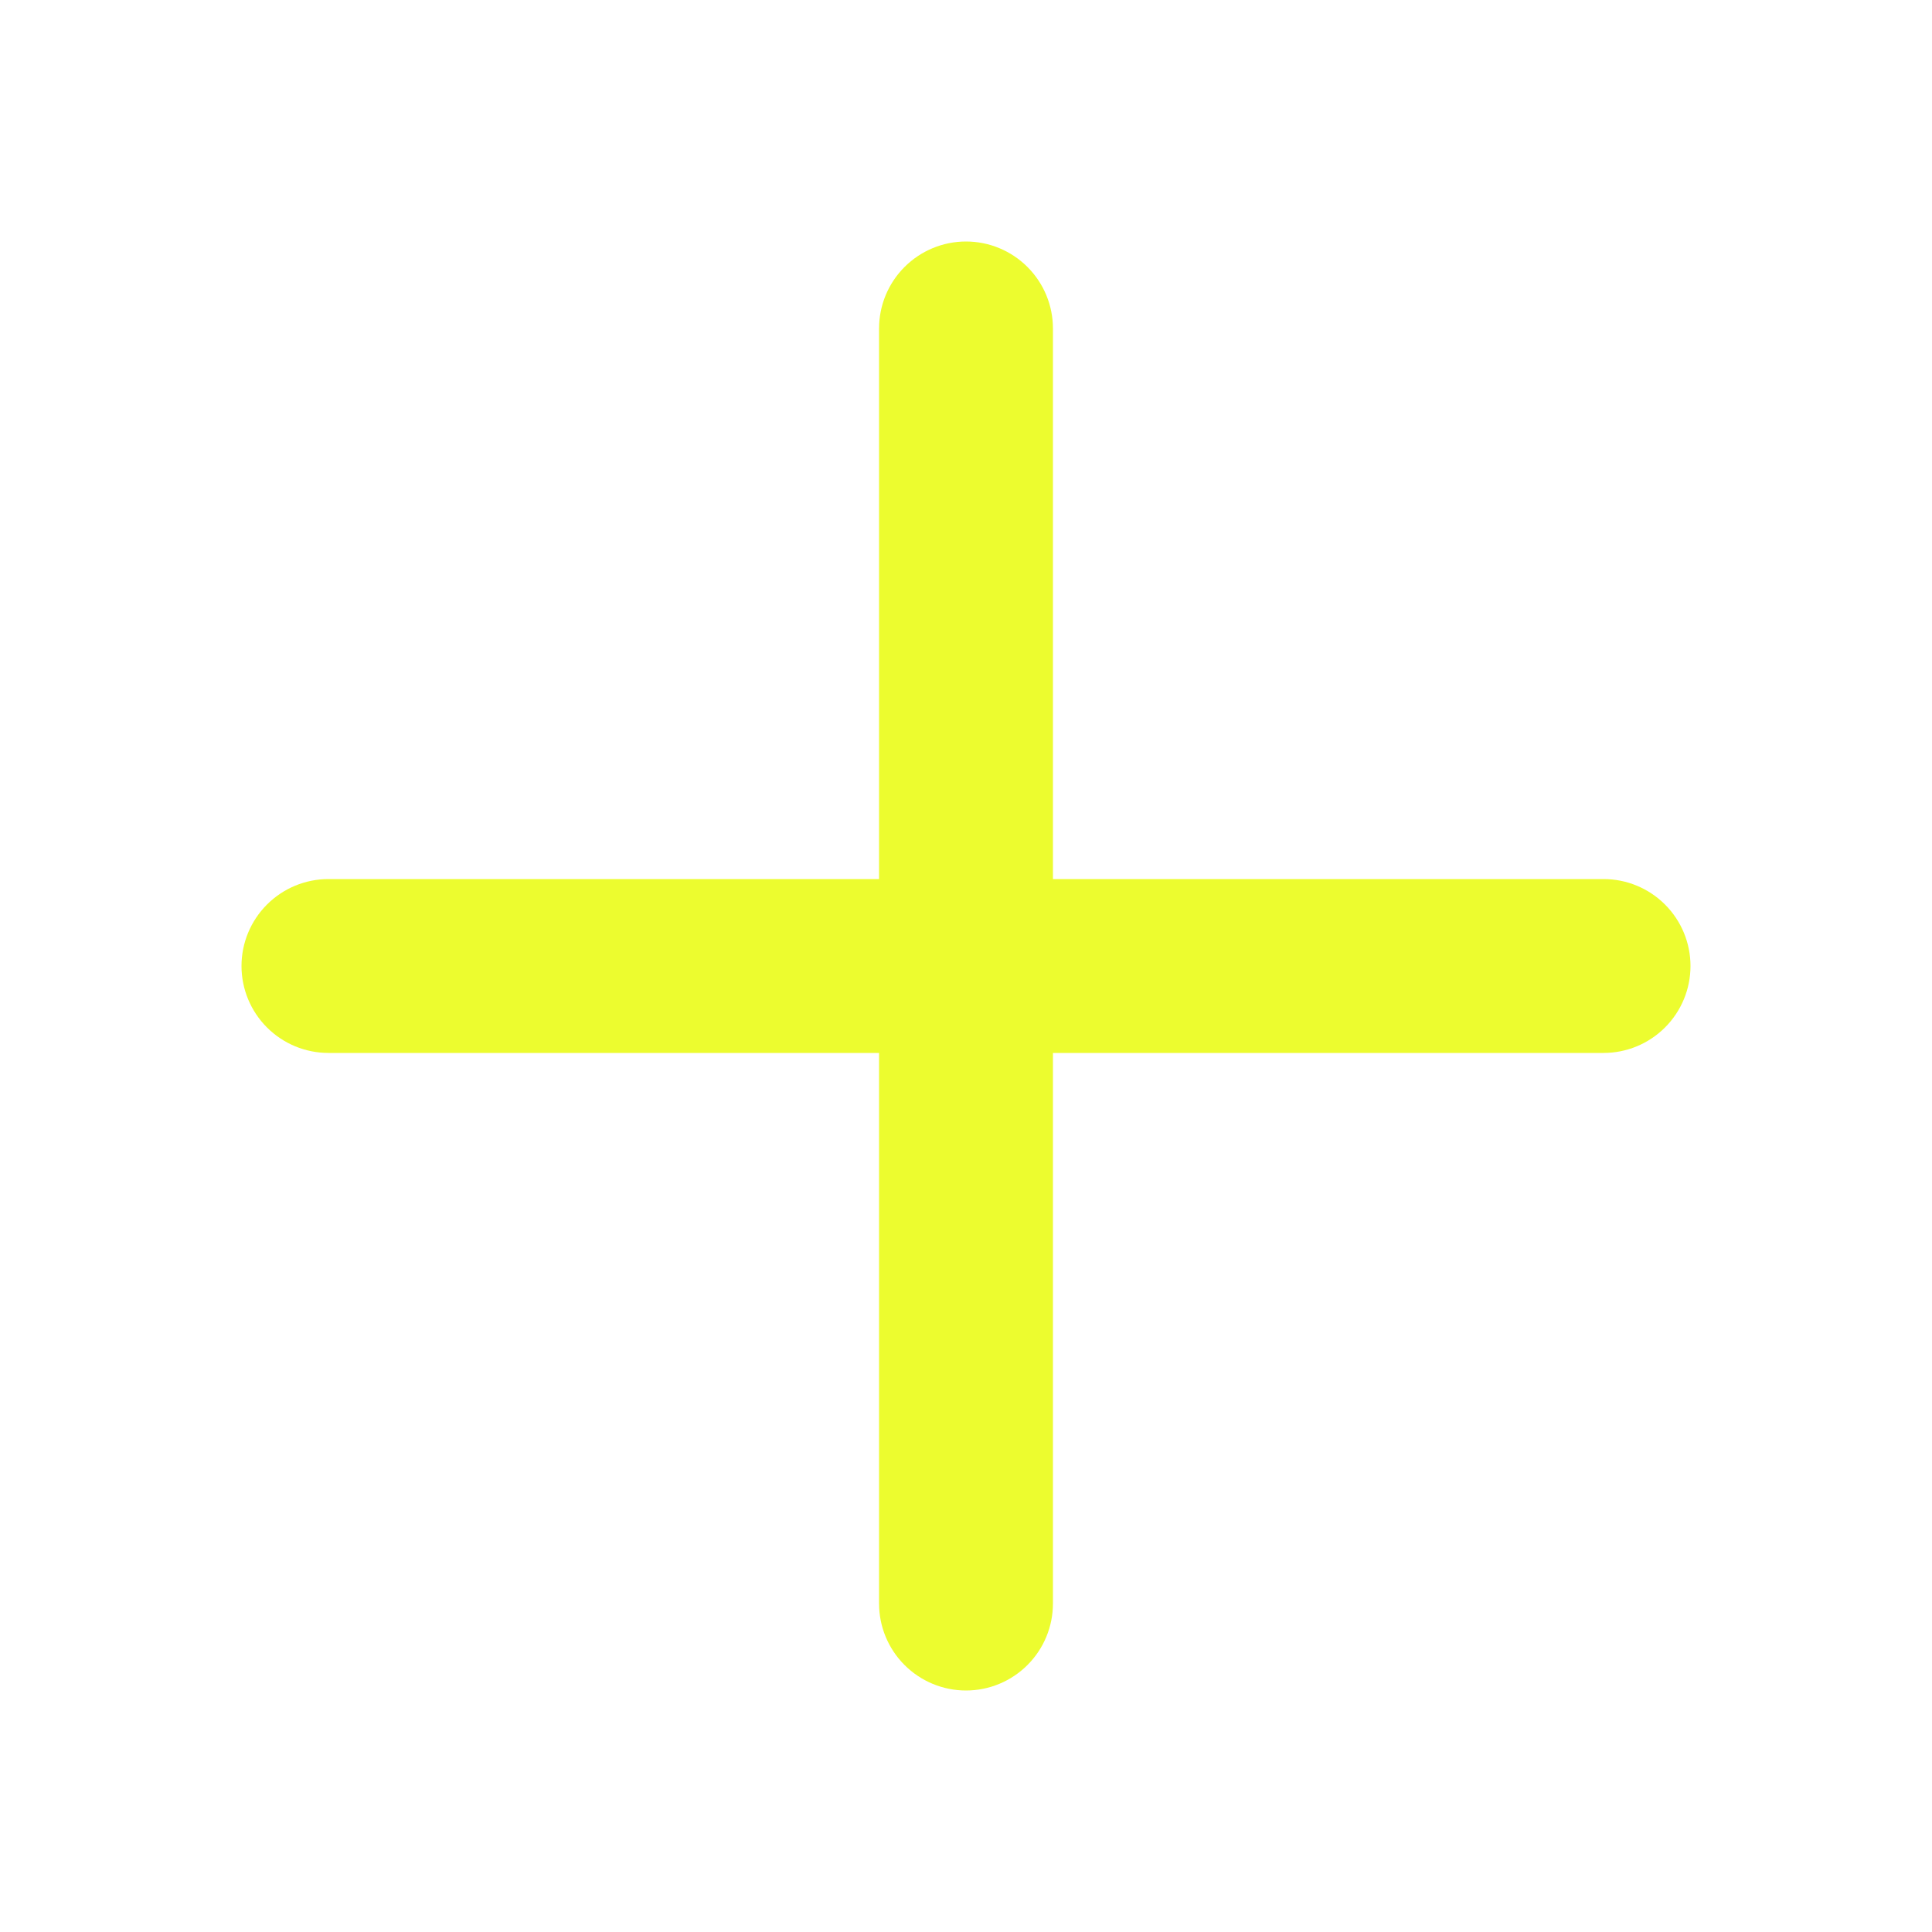
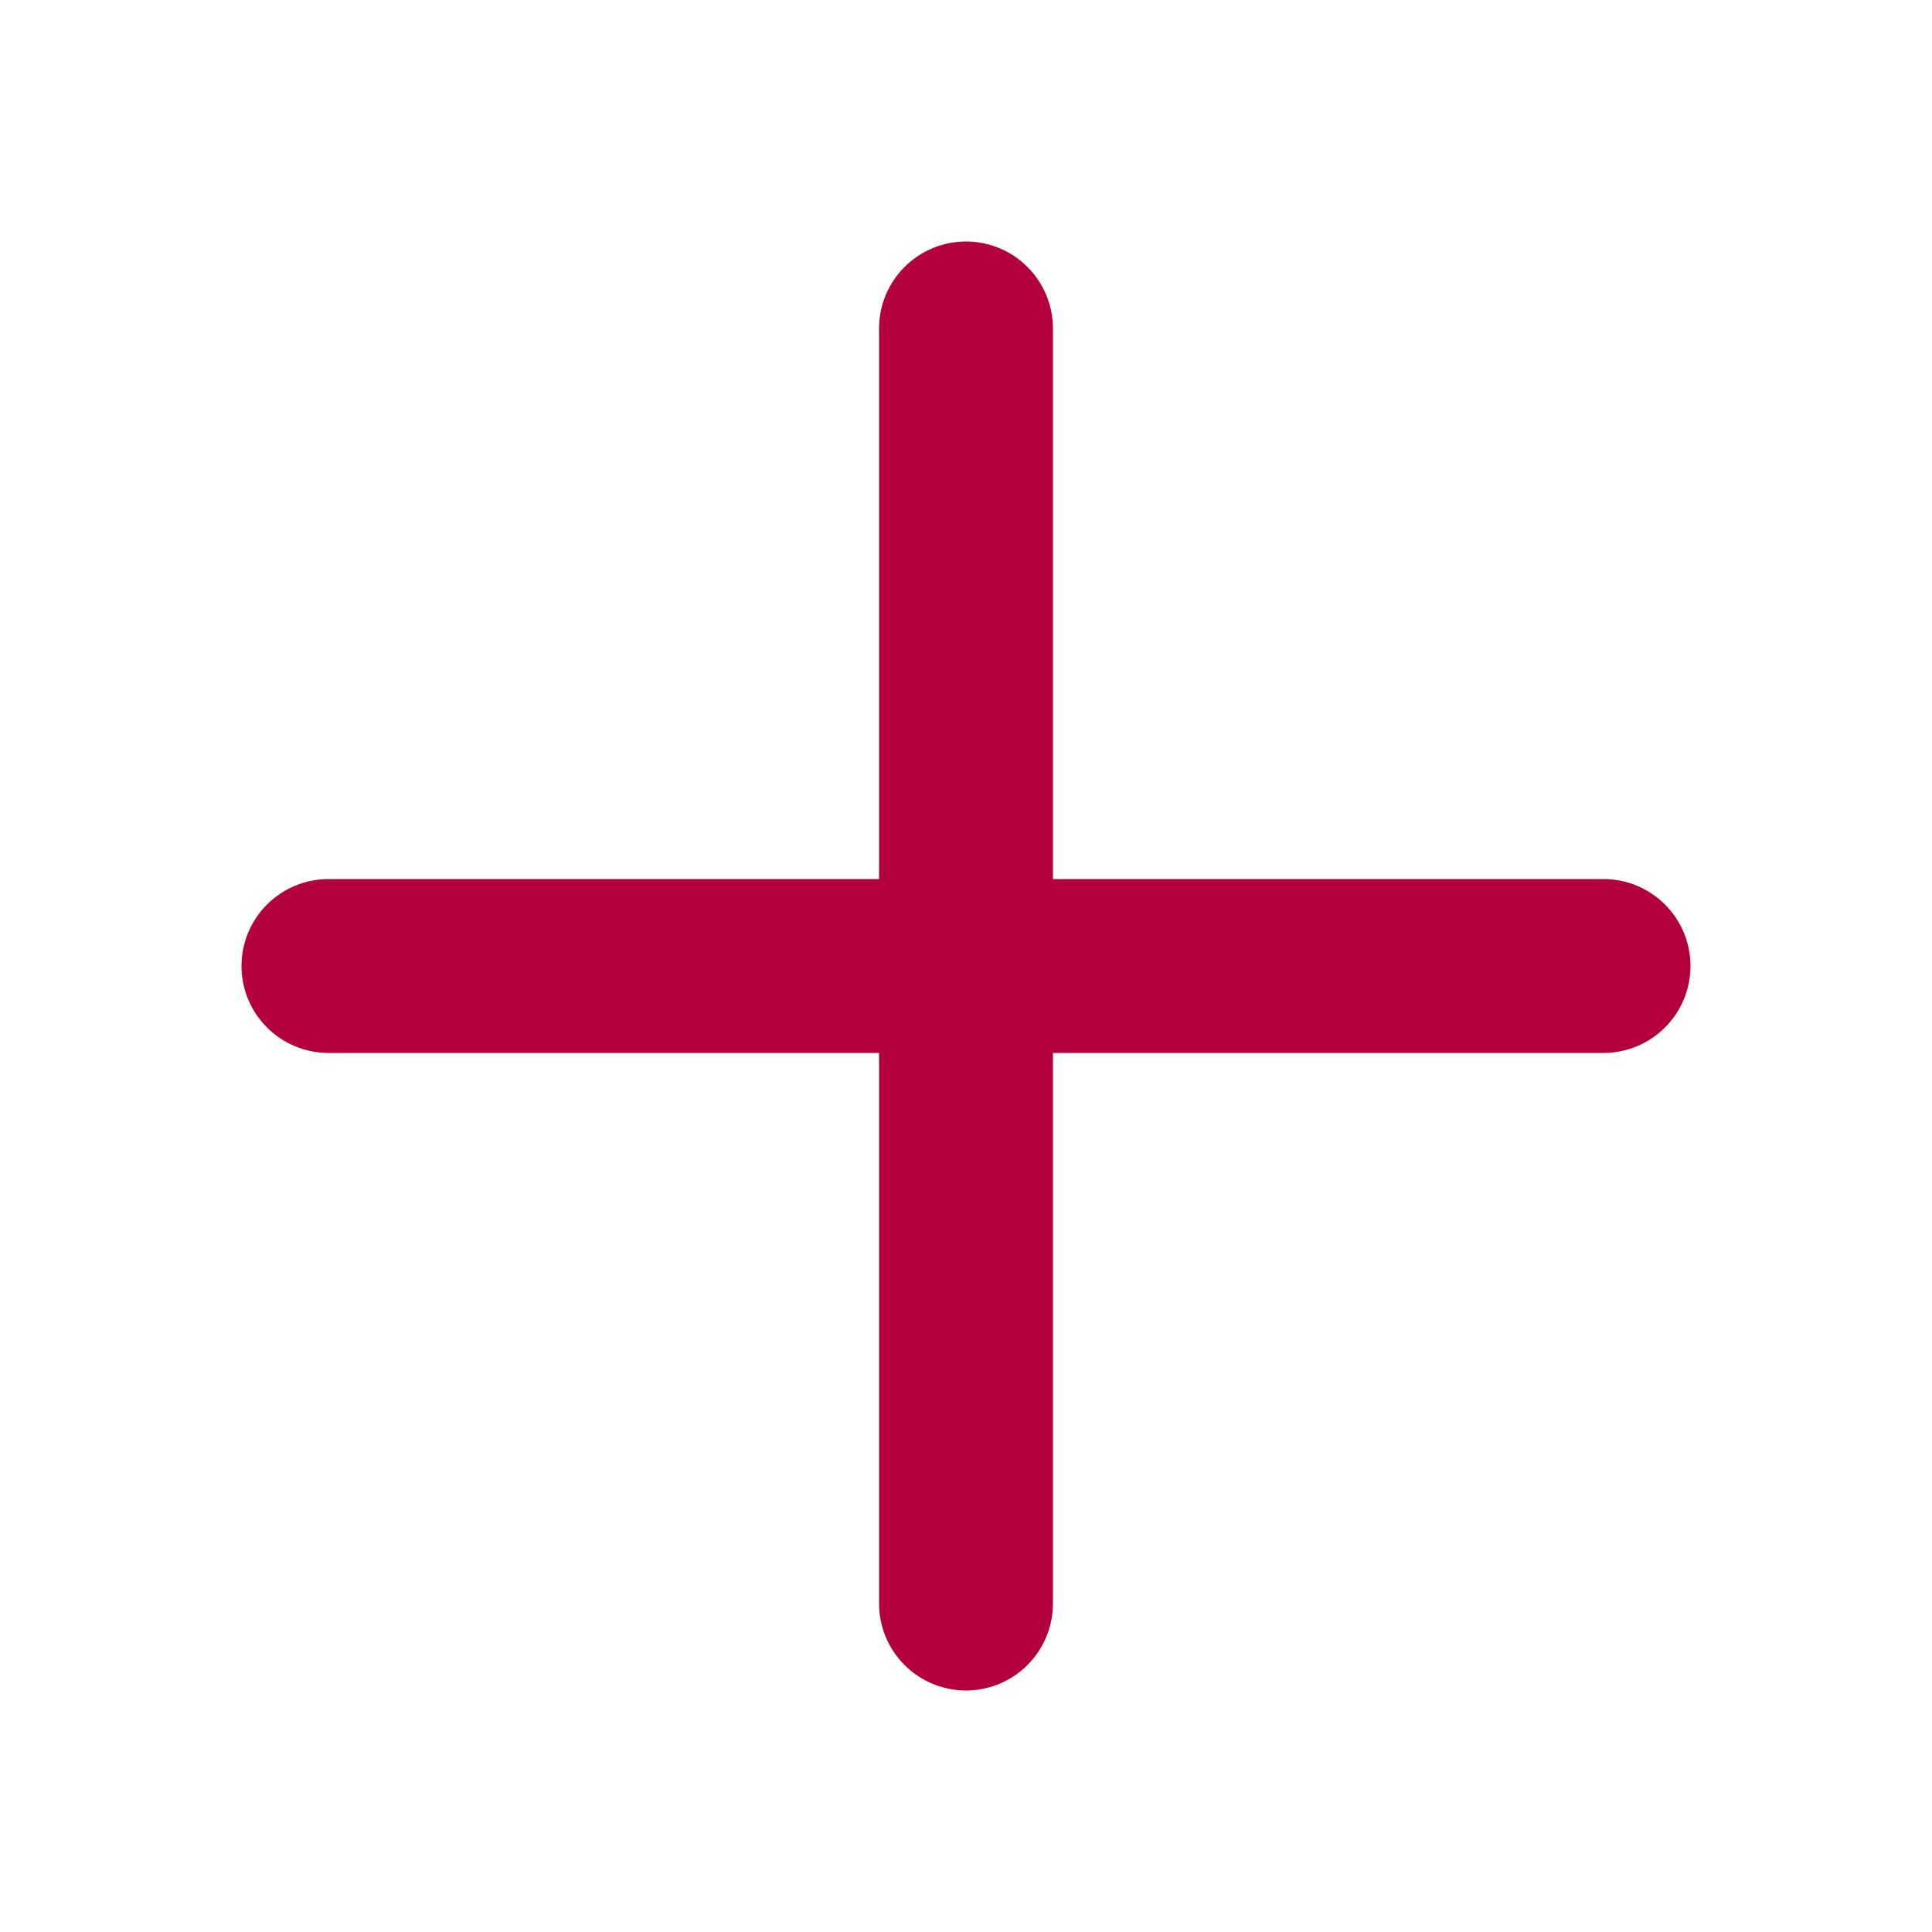
<svg xmlns="http://www.w3.org/2000/svg" width="32" height="32" viewBox="0 0 32 32" fill="none">
-   <path d="M28 16C28 16.382 27.848 16.748 27.578 17.018C27.308 17.288 26.942 17.44 26.56 17.44H17.44V26.56C17.44 26.942 17.288 27.308 17.018 27.578C16.748 27.848 16.382 28 16 28C15.618 28 15.252 27.848 14.982 27.578C14.712 27.308 14.56 26.942 14.56 26.56V17.44H5.44C5.058 17.44 4.692 17.288 4.422 17.018C4.152 16.748 4 16.382 4 16C4 15.618 4.152 15.252 4.422 14.982C4.692 14.712 5.058 14.56 5.44 14.56H14.56V5.44C14.56 5.058 14.712 4.692 14.982 4.422C15.252 4.152 15.618 4 16 4C16.382 4 16.748 4.152 17.018 4.422C17.288 4.692 17.44 5.058 17.44 5.44V14.56H26.56C26.942 14.56 27.308 14.712 27.578 14.982C27.848 15.252 28 15.618 28 16Z" fill="#ECFC2F" />
+   <path d="M28 16C28 16.382 27.848 16.748 27.578 17.018C27.308 17.288 26.942 17.44 26.56 17.44H17.44V26.56C17.44 26.942 17.288 27.308 17.018 27.578C16.748 27.848 16.382 28 16 28C15.618 28 15.252 27.848 14.982 27.578C14.712 27.308 14.56 26.942 14.56 26.56V17.44H5.44C5.058 17.44 4.692 17.288 4.422 17.018C4.152 16.748 4 16.382 4 16C4 15.618 4.152 15.252 4.422 14.982C4.692 14.712 5.058 14.56 5.44 14.56H14.56V5.44C14.56 5.058 14.712 4.692 14.982 4.422C15.252 4.152 15.618 4 16 4C16.382 4 16.748 4.152 17.018 4.422C17.288 4.692 17.44 5.058 17.44 5.44V14.56H26.56C26.942 14.56 27.308 14.712 27.578 14.982C27.848 15.252 28 15.618 28 16Z" fill="#B3003C" />
</svg>
